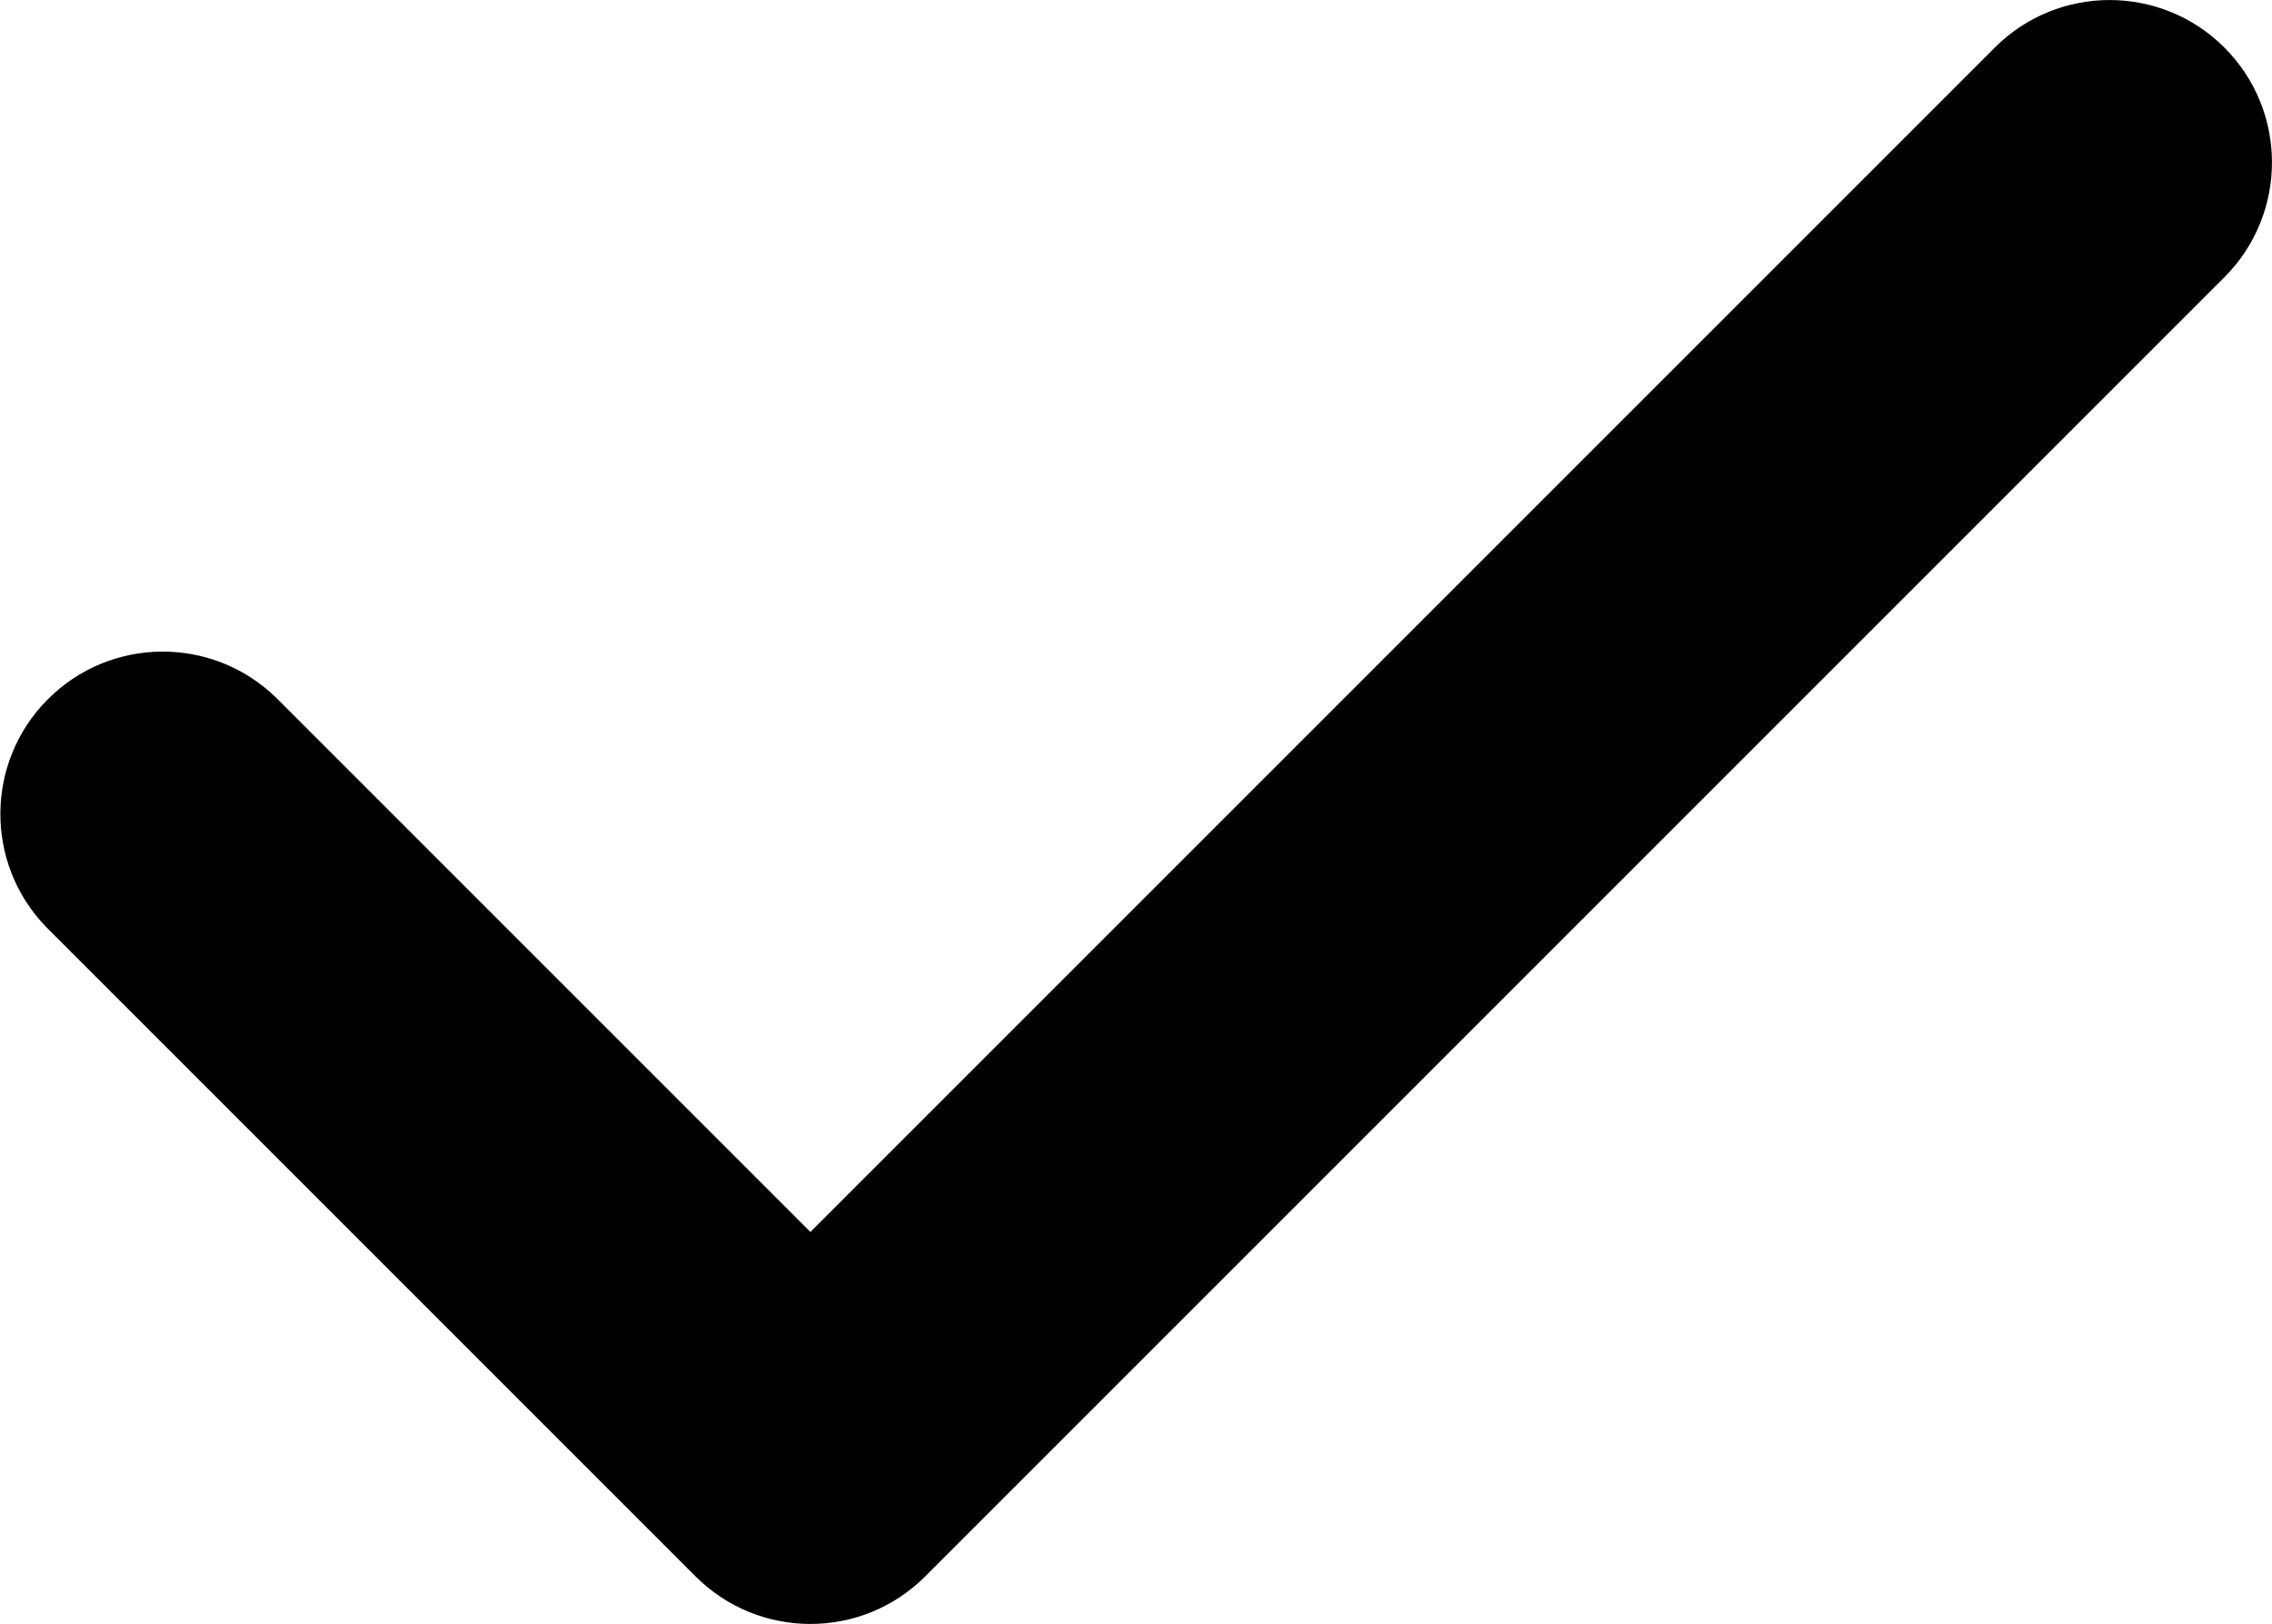
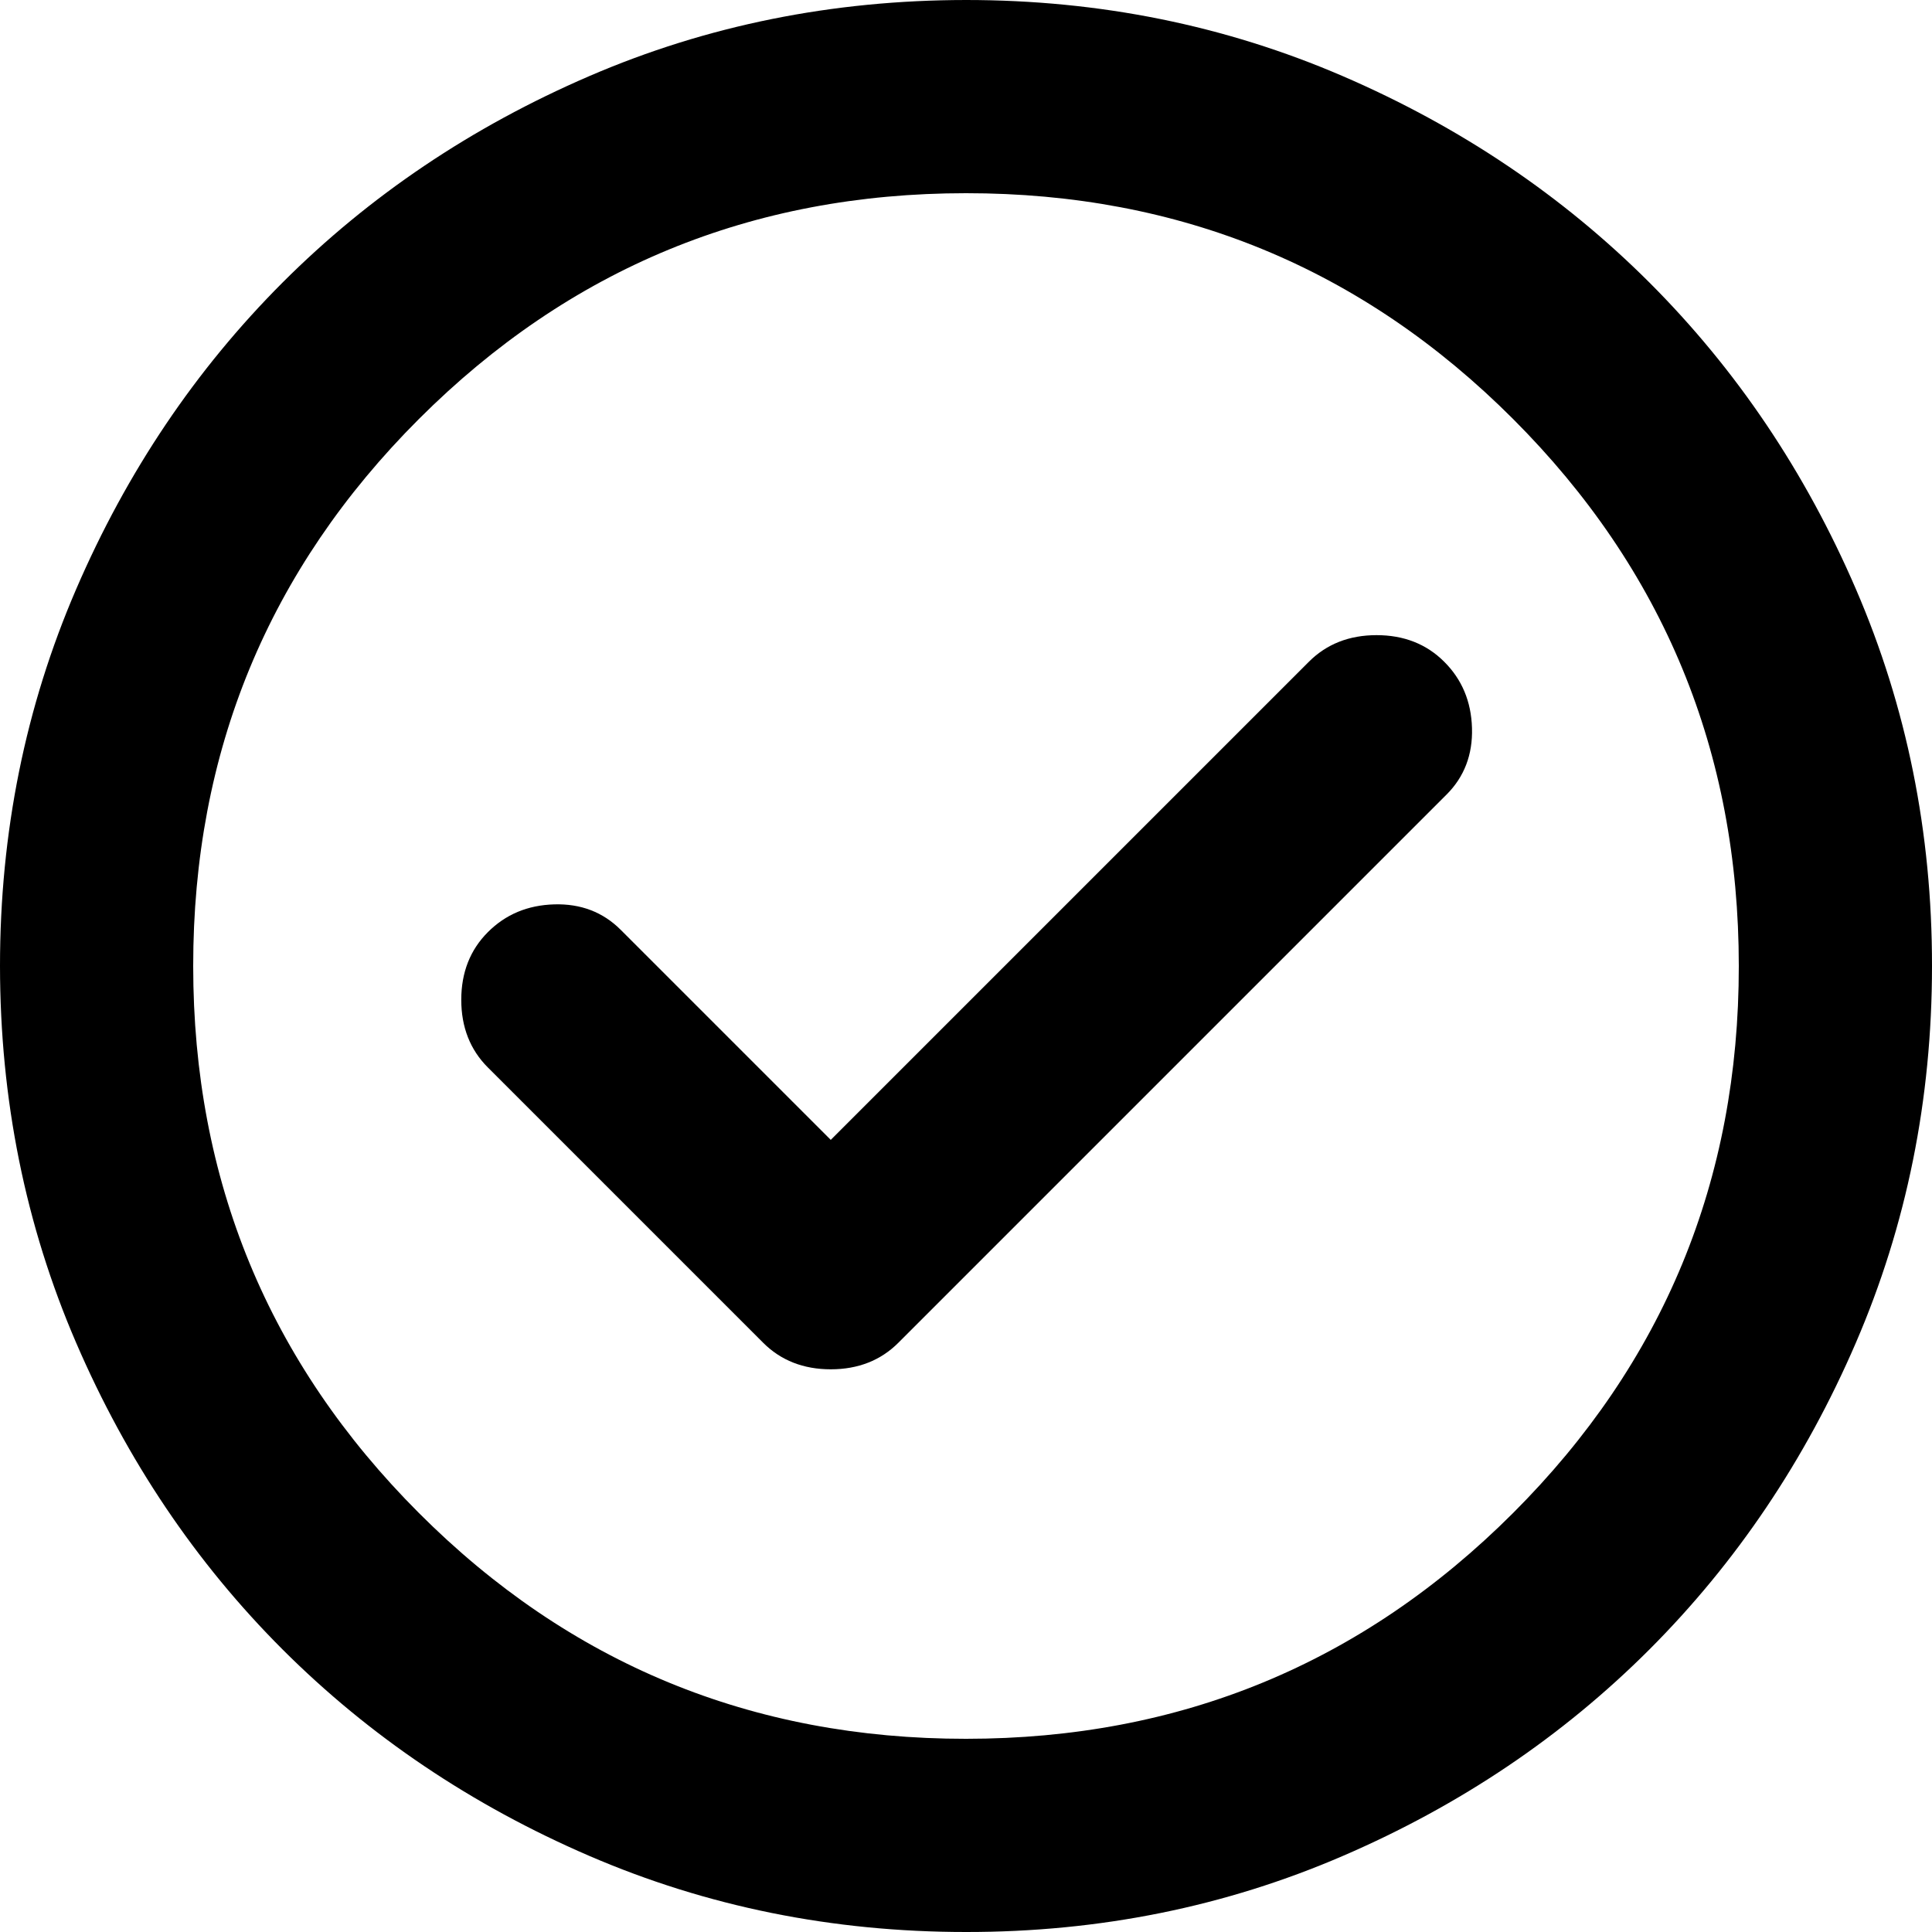
- <svg xmlns="http://www.w3.org/2000/svg" viewBox="3.01 5 13.99 10">
-   <path d="M16.707 5.293a1 1 0 010 1.414l-8 8a1 1 0 01-1.414 0l-4-4a1 1 0 011.414-1.414L8 12.586l7.293-7.293a1 1 0 011.414 0z" />
+ <svg xmlns="http://www.w3.org/2000/svg" viewBox="0 0 20 20">
+   <path d="M8.6 11.8L6.425 9.625C6.242 9.442 6.012 9.354 5.737 9.362C5.462 9.37 5.233 9.466 5.05 9.65C4.867 9.833 4.775 10.067 4.775 10.35C4.775 10.633 4.867 10.867 5.05 11.05L7.9 13.9C8.083 14.083 8.317 14.175 8.6 14.175C8.883 14.175 9.117 14.083 9.3 13.9L14.975 8.225C15.158 8.042 15.246 7.812 15.238 7.537C15.23 7.262 15.134 7.033 14.95 6.85C14.767 6.667 14.533 6.575 14.25 6.575C13.967 6.575 13.733 6.667 13.55 6.85L8.6 11.8ZM10 20C8.617 20 7.317 19.737 6.1 19.212C4.883 18.687 3.825 17.974 2.925 17.075C2.025 16.175 1.313 15.117 0.788 13.9C0.263 12.683 0.001 11.383 0 10C0 8.617 0.263 7.317 0.788 6.1C1.313 4.883 2.026 3.825 2.925 2.925C3.825 2.025 4.883 1.313 6.1 0.788C7.317 0.263 8.617 0.001 10 0C11.383 0 12.683 0.263 13.9 0.788C15.117 1.313 16.175 2.026 17.075 2.925C17.975 3.825 18.688 4.883 19.213 6.1C19.738 7.317 20.001 8.617 20 10C20 11.383 19.737 12.683 19.212 13.9C18.687 15.117 17.974 16.175 17.075 17.075C16.175 17.975 15.117 18.688 13.9 19.213C12.683 19.738 11.383 20.001 10 20ZM10 18C12.217 18 14.104 17.221 15.663 15.663C17.222 14.105 18.001 12.217 18 10C18 7.783 17.221 5.896 15.663 4.337C14.105 2.778 12.217 1.999 10 2C7.783 2 5.896 2.779 4.337 4.337C2.778 5.895 1.999 7.783 2 10C2 12.217 2.779 14.104 4.337 15.663C5.895 17.222 7.783 18.001 10 18Z" />
</svg>
